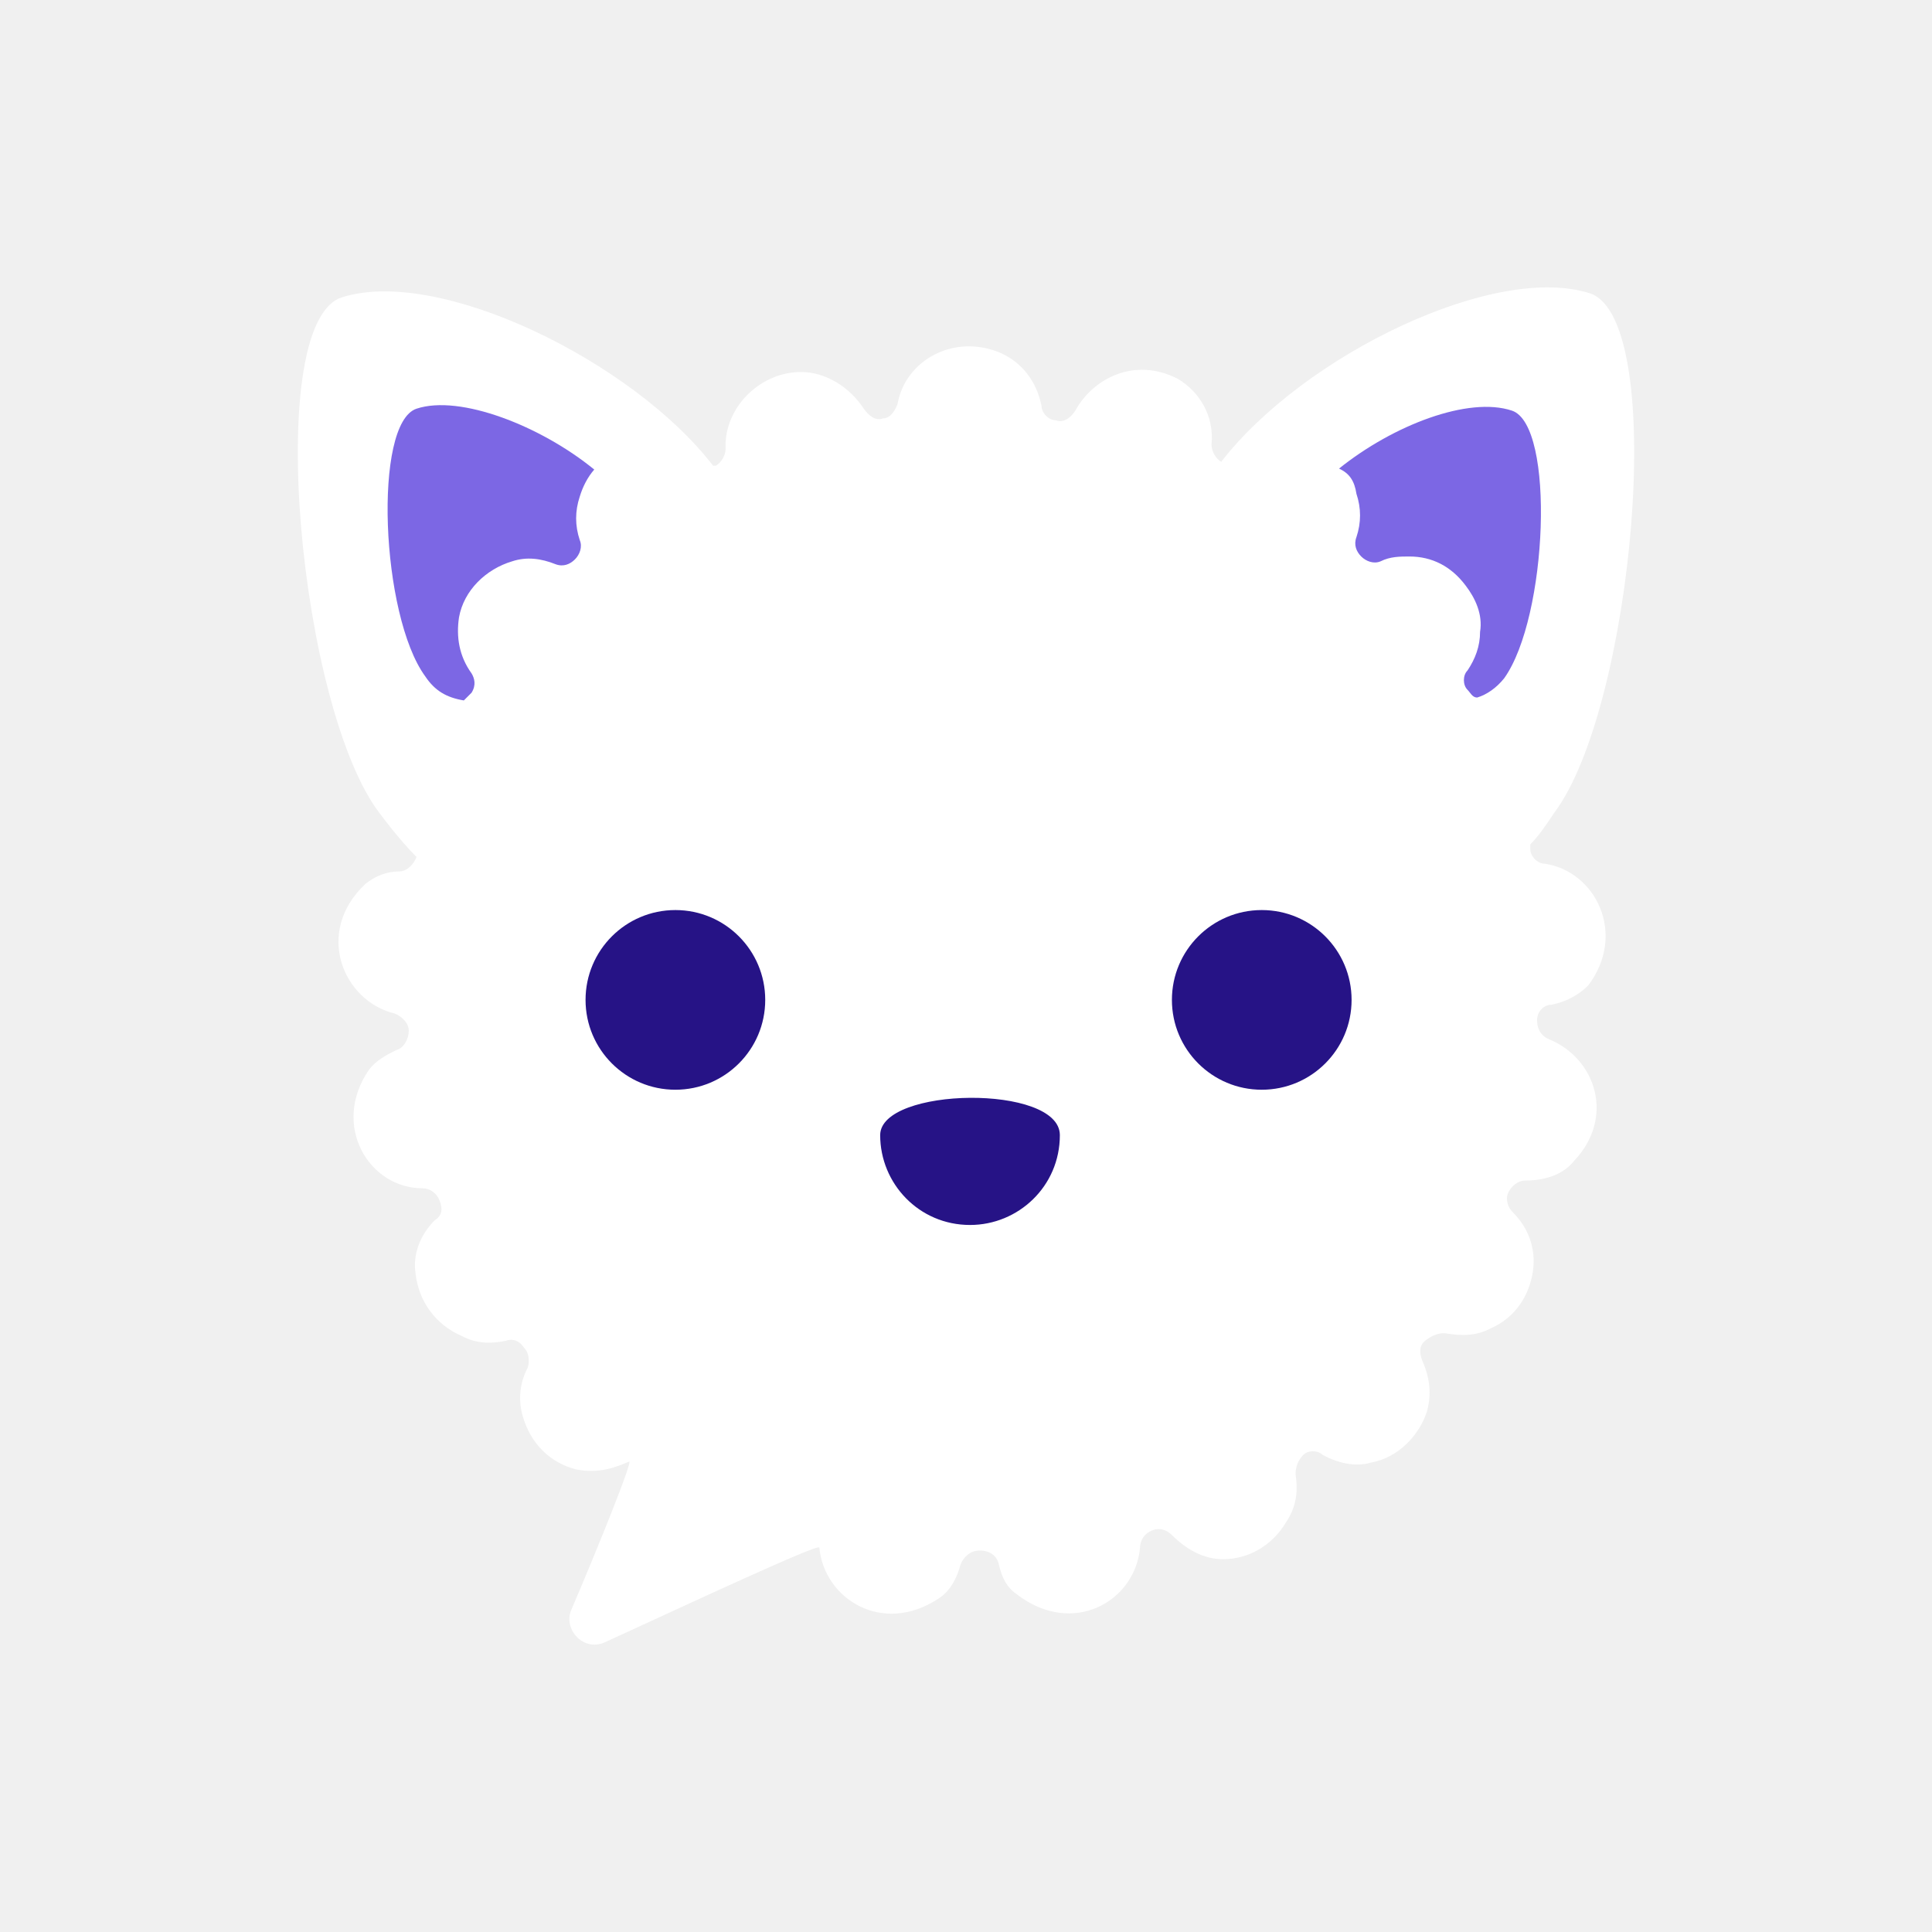
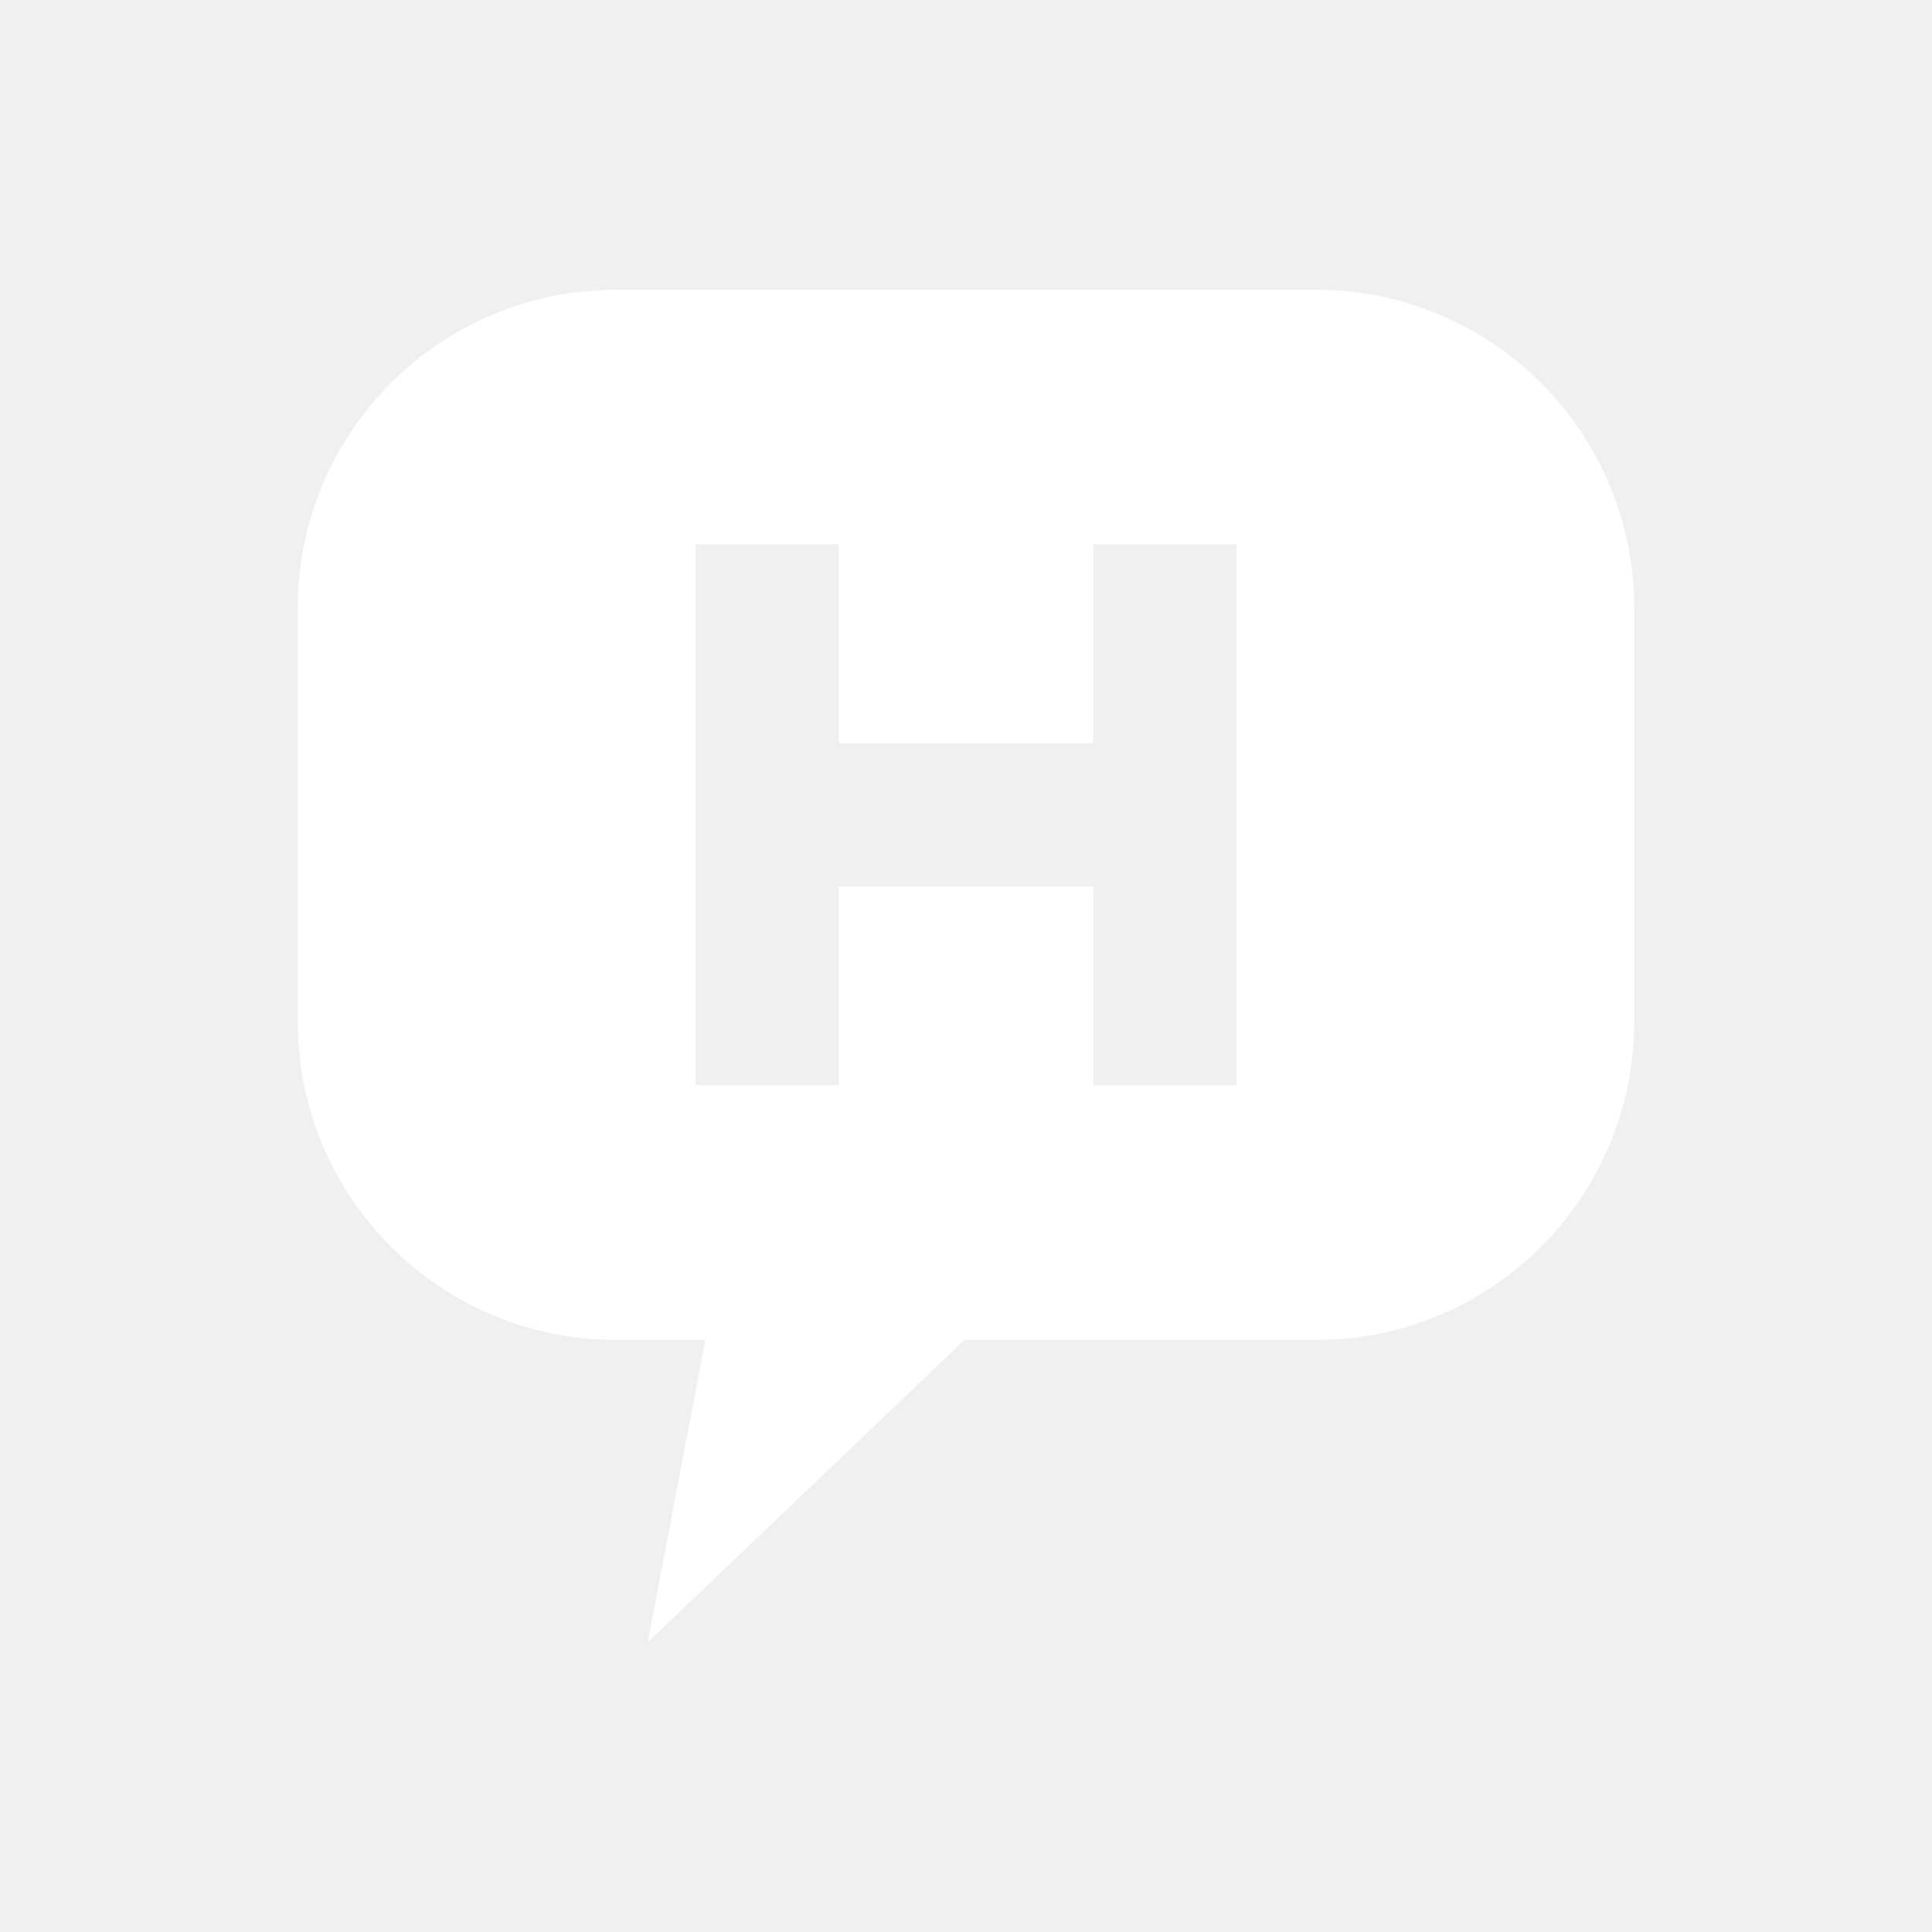
- <svg xmlns="http://www.w3.org/2000/svg" viewBox="0 0 200 200">
-   <g transform="matrix(1, 0, 0, 1, 9.015948, 8.908803)" id="Capa_2">
-     <g>
-       <path style="fill: white;" class=" st2" d="M151.6,95.1c1.5-0.3,2.8-1,3.8-2c4-5.3,0.8-11.8-4.5-12.6c-0.8,0-1.5-0.8-1.5-1.5c0-0.3,0-0.5,0-0.5    c0.8-0.8,1.5-1.8,2.5-3.3c8.1-10.8,11.8-50.6,3.8-53.7c-9.8-3.3-29.7,6.3-38.3,17.4c-0.5-0.3-1-1-1-1.8c0.3-3-1.3-5.5-3.5-6.8    c-4.5-2.3-8.8,0-10.6,3.3c-0.5,0.8-1.3,1.3-2,1c-0.8,0-1.5-0.8-1.5-1.5c-0.5-2.5-2-4.5-4.3-5.5c-4.8-2-9.8,0.8-10.6,5.3    c-0.3,0.8-0.8,1.5-1.5,1.5c-0.8,0.3-1.5-0.3-2-1c-1.5-2.3-4-3.8-6.5-3.8c-4,0-7.6,3.3-7.8,7.3v0.3v0.3c0,0.8-0.5,1.5-1,1.8h-0.3    c-8.3-10.8-28.5-20.7-38.5-17.4c-8.1,2.8-4.3,42.6,4,53.4c1.5,2,2.8,3.5,3.8,4.5c-0.3,0.8-1,1.5-1.8,1.5c-1.3,0-2.5,0.5-3.5,1.3    c-5.3,5-2.3,12.1,3,13.4c0.8,0.3,1.5,1,1.5,1.8c0,0.8-0.5,1.8-1.3,2c-1,0.5-2,1-2.8,2c-4,5.8,0,12.3,5.5,12.3    c0.8,0,1.5,0.5,1.8,1.3c0.3,0.8,0.3,1.5-0.5,2c-1.5,1.5-2.3,3.5-2,5.5c0.3,2.8,2,5.3,4.8,6.5c1.5,0.8,3,0.8,4.5,0.5    c0.8-0.3,1.5,0,2,0.8c0.5,0.5,0.5,1.5,0.3,2c-0.8,1.5-1,3.3-0.5,5c0.8,2.8,2.8,4.8,5.5,5.5c2.5,0.5,4.3-0.3,5.5-0.8    c0.5-0.3-3.3,9.1-6,15.4c-0.8,2,1.3,4.3,3.5,3.3c8.3-3.8,22.2-10.3,22.2-9.8c0.5,5.3,6.5,9.1,12.3,5.3c1.3-0.8,2-2.3,2.3-3.5    c0.3-0.8,1-1.5,2-1.5c1,0,1.8,0.5,2,1.5c0.3,1.3,0.8,2.3,1.8,3c5.8,4.5,12.3,0.8,12.8-4.8c0-0.8,0.5-1.5,1.3-1.8    c0.8-0.3,1.5,0,2,0.5c1.5,1.5,3.3,2.5,5.3,2.5l0,0c2.5,0,5-1.3,6.5-3.8c1-1.5,1.3-3,1-5c0-0.8,0.3-1.5,0.8-2c0.5-0.5,1.5-0.5,2,0    c1.5,0.8,3.3,1.3,5,0.8c2.8-0.5,5-2.8,5.8-5.3c0.5-1.8,0.3-3.5-0.5-5.3c-0.3-0.8-0.3-1.5,0.3-2s1.3-0.8,2-0.8    c1.8,0.3,3.3,0.3,4.8-0.5c2.3-1,3.8-3,4.3-5.5c0.5-2.5-0.3-4.8-2-6.5c-0.5-0.5-0.8-1.3-0.5-2s1-1.3,1.8-1.3c1.8,0,3.8-0.5,5-2    c4.3-4.5,2.3-10.6-2.5-12.6c-0.8-0.3-1.3-1-1.3-2C150.1,95.8,150.8,95.1,151.6,95.1z" />
-       <path style="fill: #7c67e4;" class="st3" d="M131.4,42.2c0.5,1.5,0.5,3,0,4.5c-0.3,0.8,0,1.5,0.5,2s1.3,0.8,2,0.5c1-0.5,2-0.5,3-0.5c2.3,0,4.3,1,5.8,3    c1,1.3,1.8,3,1.5,4.8c0,1.5-0.5,2.8-1.3,4c-0.5,0.5-0.5,1.5,0,2c0.3,0.3,0.5,0.8,1,0.8c1-0.3,2-1,2.8-2c4.5-6.3,5.3-26.2,0.8-27.7    c-4.5-1.5-12.3,1.5-17.9,6C130.7,40.1,131.2,40.9,131.4,42.2z" />
-       <path style="fill: #7c67e4;" class="st3" d="M39,63.6c0.3-0.3,0.5-0.5,0.8-0.8c0.5-0.8,0.3-1.5,0-2C38.5,59,38.2,57,38.5,55c0.5-2.8,2.8-5,5.5-5.8    c1.5-0.5,3-0.3,4.5,0.3c0.8,0.3,1.5,0,2-0.5c0.5-0.5,0.8-1.3,0.5-2c-0.5-1.5-0.5-3,0-4.5c0.3-1,0.8-2,1.5-2.8    c-5.5-4.5-13.9-7.8-18.4-6.3S30.4,54.8,35,61.1C36,62.6,37.2,63.3,39,63.6z" />
-       <g style="fill: #261386;">
-         <circle class=" st3" cx="60.9" cy="94.6" r="9.3" />
-         <path class="st3" transform="translate(0, 14)" d="M100.7,94.6c0,5.3-4.3,9.3-9.3,9.3c-5.3,0-9.3-4.3-9.3-9.3S100.7,89.3,100.7,94.6z" />
-         <circle class="st3" cx="121.6" cy="94.6" r="9.3" />
-       </g>
-     </g>
-   </g>
+ <svg xmlns="http://www.w3.org/2000/svg" viewBox="0 0 2000 2000" width="2000" height="2000">
+   <path fill="#FFFFFF" d="M637.65,300 H1362.35 A329.41,329.41 0 0 1 1691.76,629.41 V1057.65 A329.41,329.41 0 0 1 1362.35,1387.06 H998.44 L670.59,1700 L730.21,1387.06 H637.65 A329.41,329.41 0 0 1 308.24,1057.65 V629.41 A329.41,329.41 0 0 1 637.65,300 Z M720,1123.53 L868.24,1123.53 L868.24,917.65 L1131.76,917.65 L1131.76,1123.53 L1280,1123.53 L1280,563.53 L1131.76,563.53 L1131.76,769.41 L868.24,769.41 L868.24,563.53 L720,563.53 Z" />
</svg>
